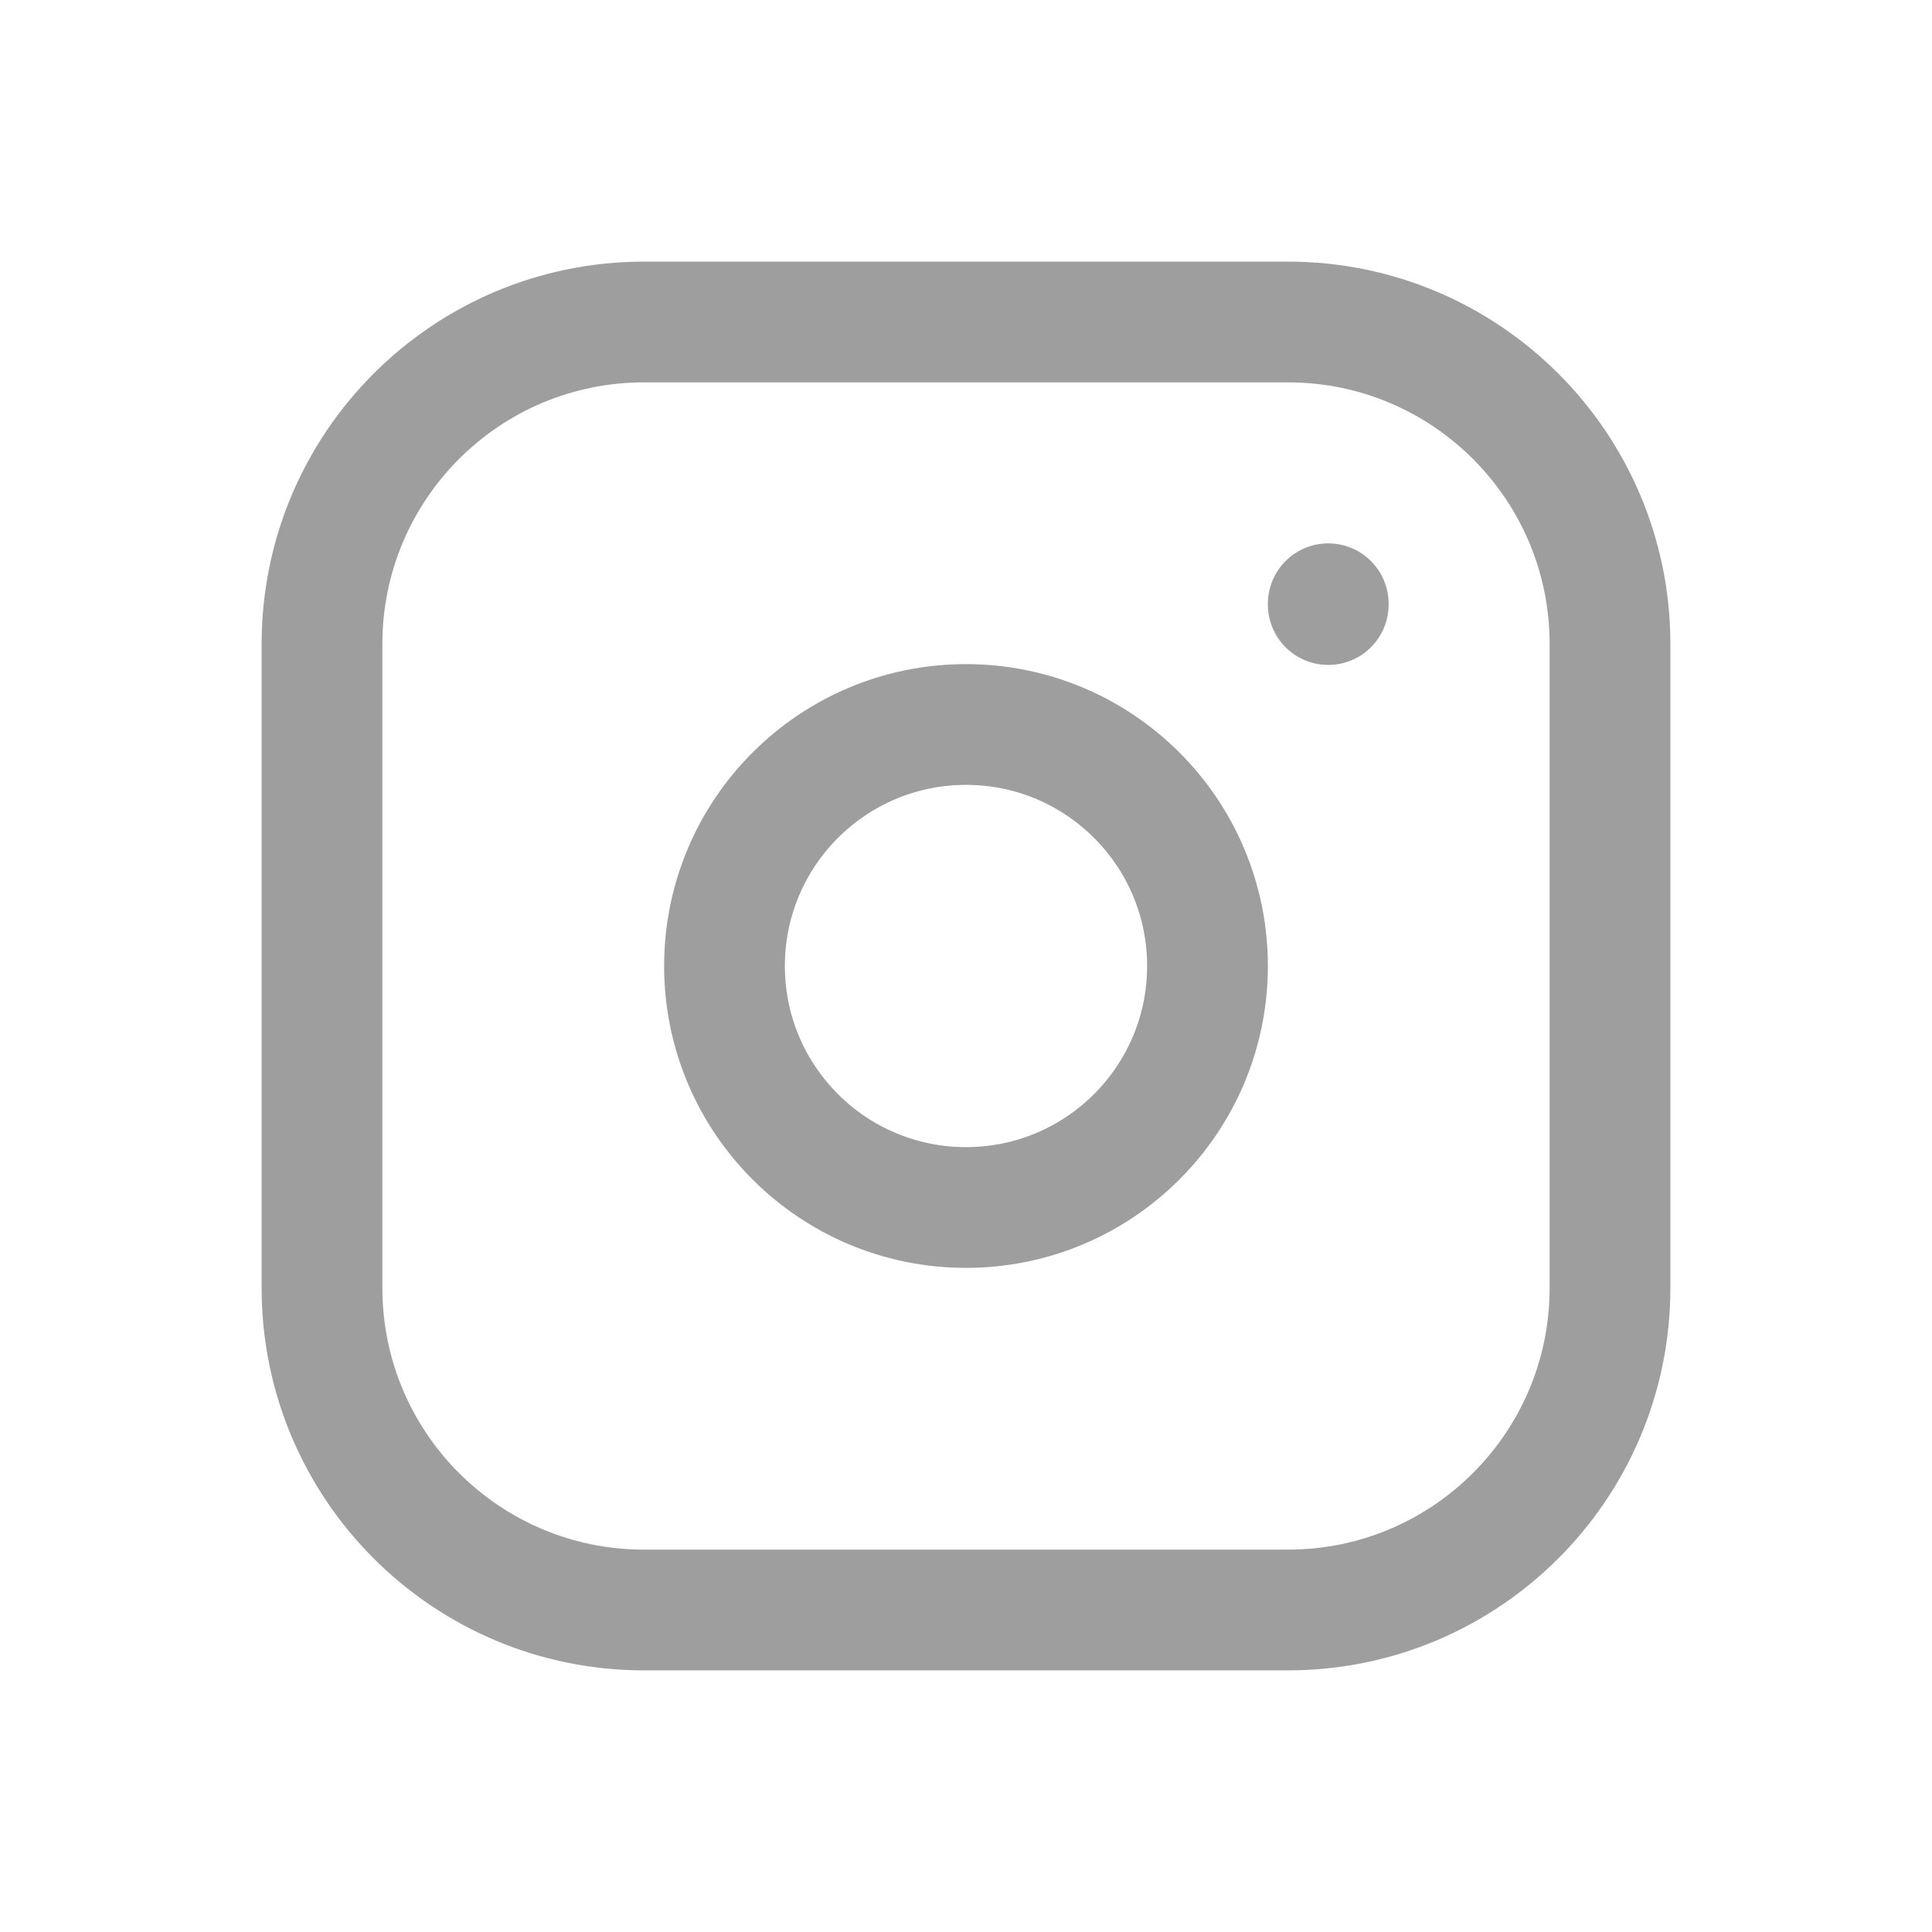
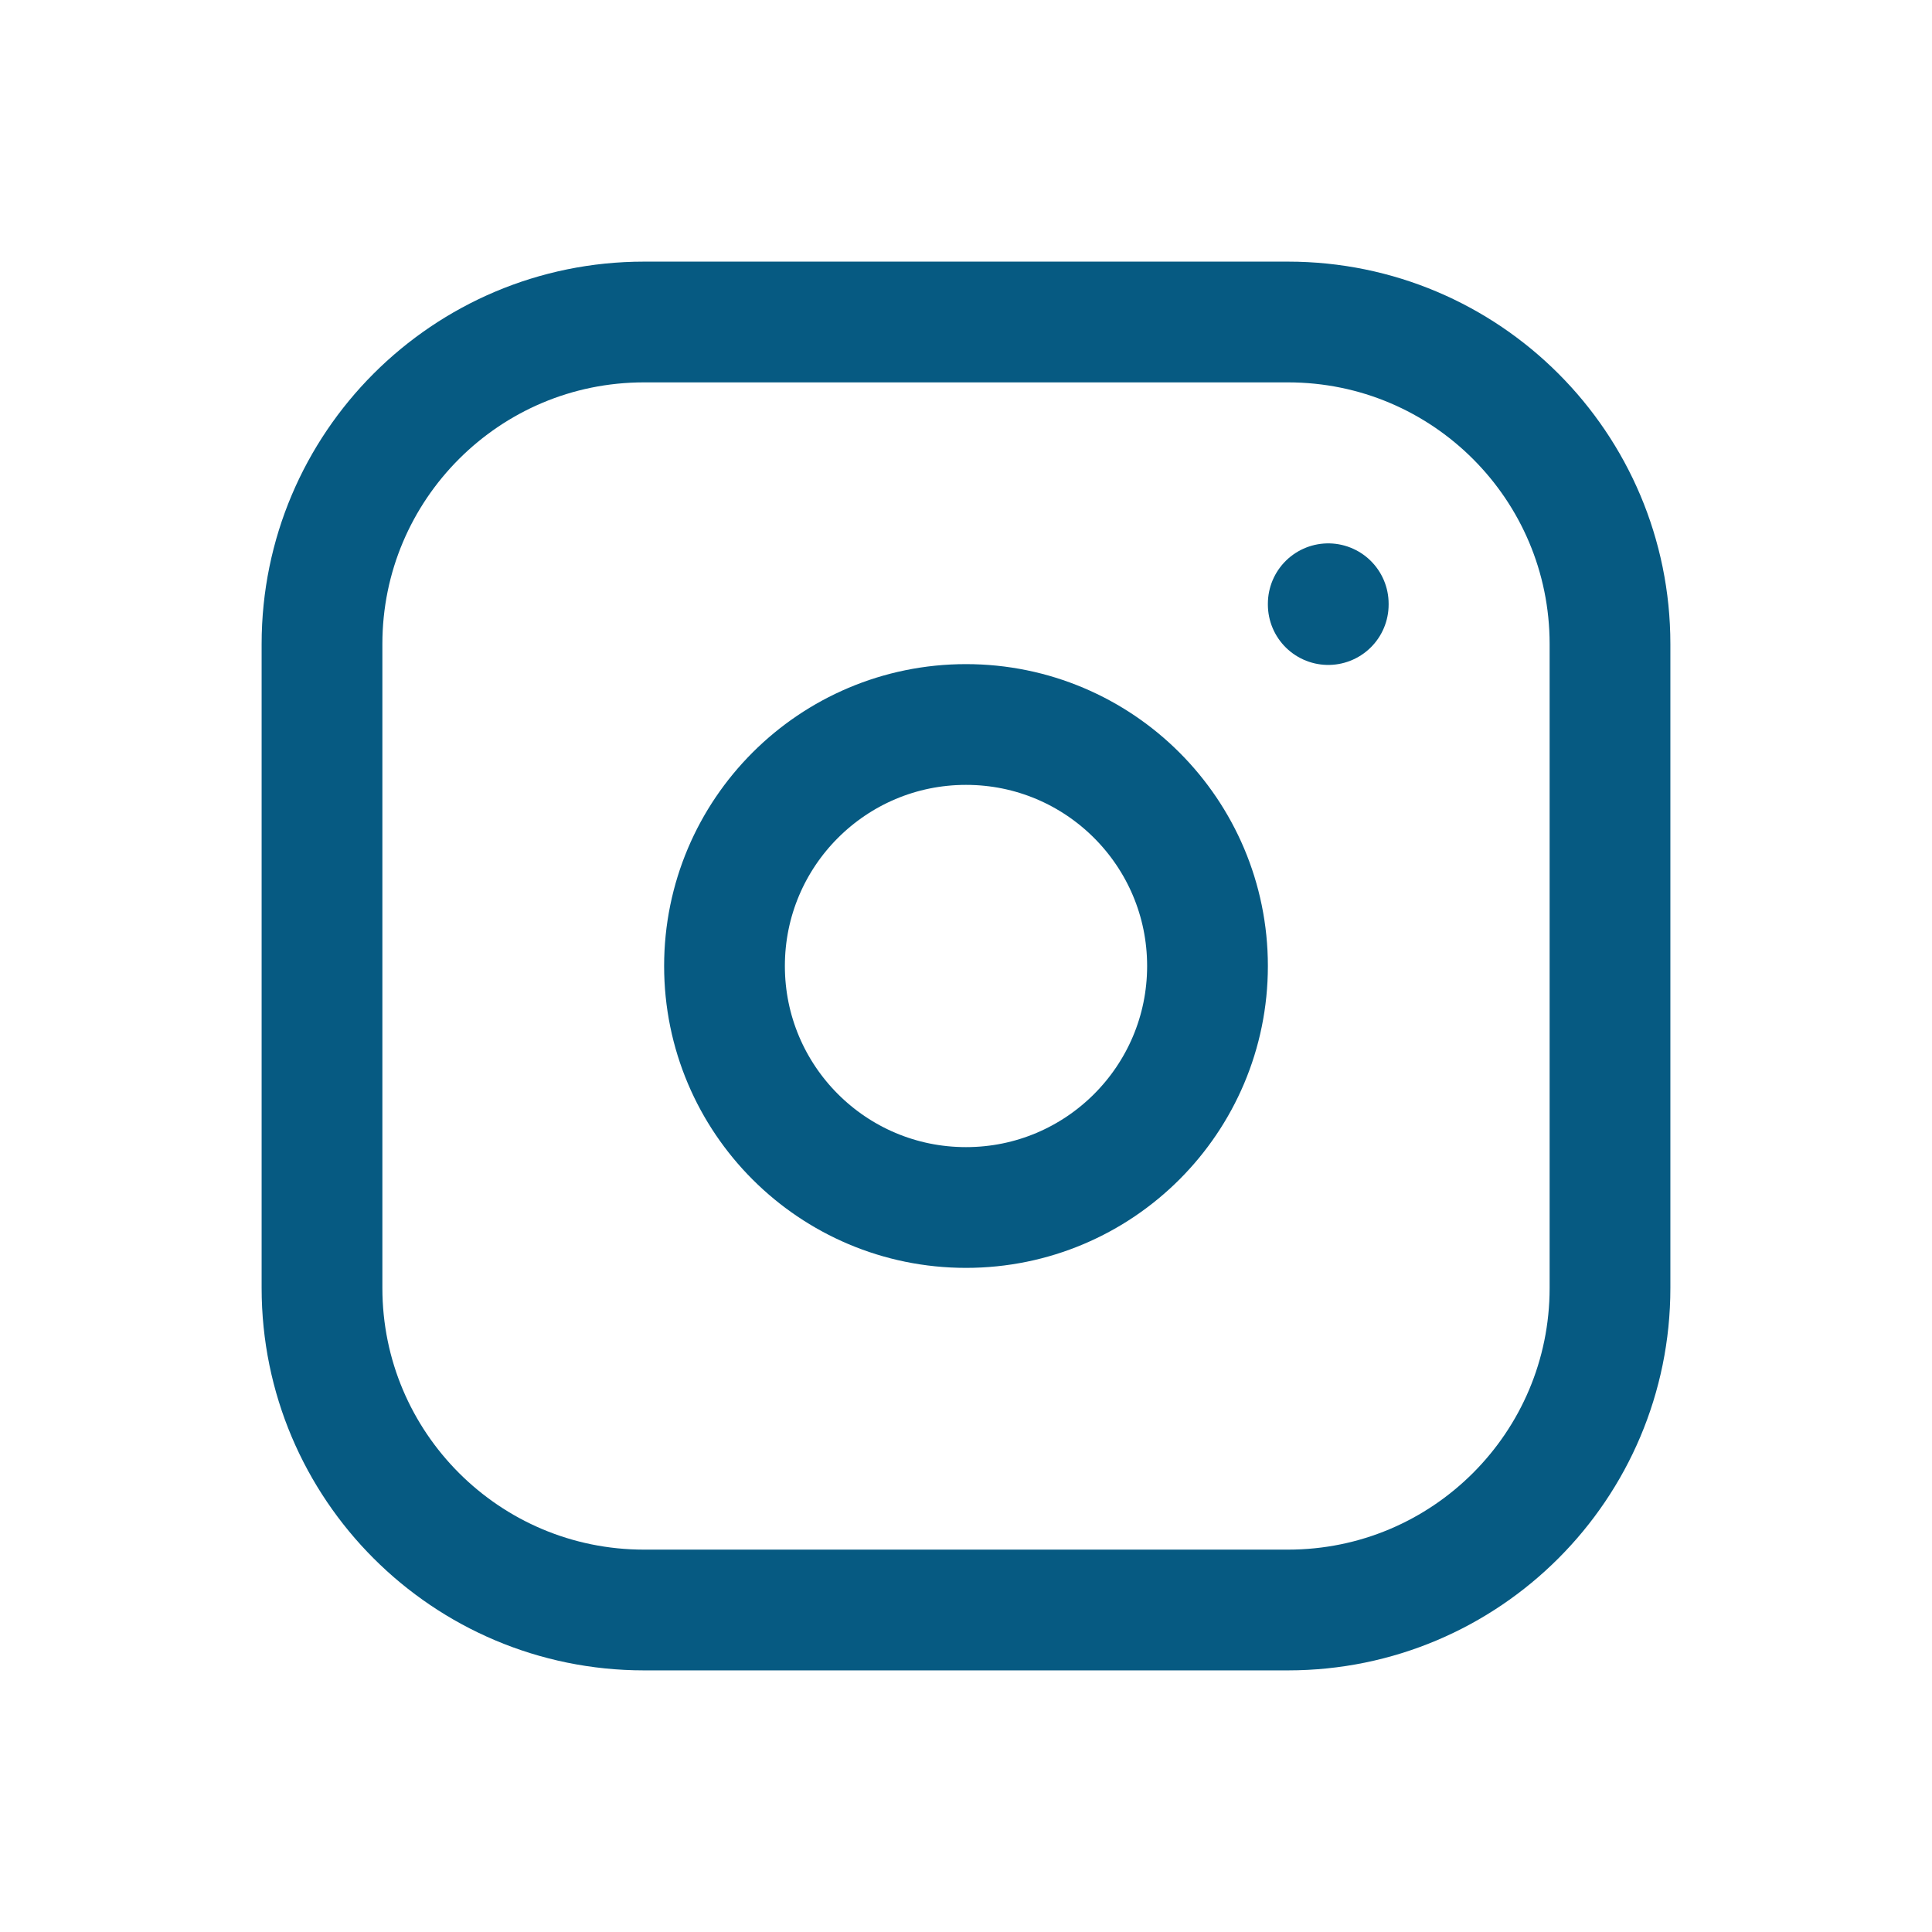
- <svg xmlns="http://www.w3.org/2000/svg" class="icon icon-tabler icon-tabler-brand-instagram" width="33" height="33" viewBox="0 0 24 24" stroke-width="1.5" stroke="#9e9e9e" fill="none" stroke-linecap="round" stroke-linejoin="round">
+ <svg xmlns="http://www.w3.org/2000/svg" class="icon icon-tabler icon-tabler-brand-instagram" width="33" height="33" viewBox="0 0 24 24" stroke-width="1.5" stroke="#065A82" fill="none" stroke-linecap="round" stroke-linejoin="round">
  <path stroke="none" d="M0 0h24v24H0z" fill="none" />
  <path d="M4 4m0 4a4 4 0 0 1 4 -4h8a4 4 0 0 1 4 4v8a4 4 0 0 1 -4 4h-8a4 4 0 0 1 -4 -4z" />
  <path d="M12 12m-3 0a3 3 0 1 0 6 0a3 3 0 1 0 -6 0" />
  <path d="M16.5 7.5l0 .01" />
</svg>
